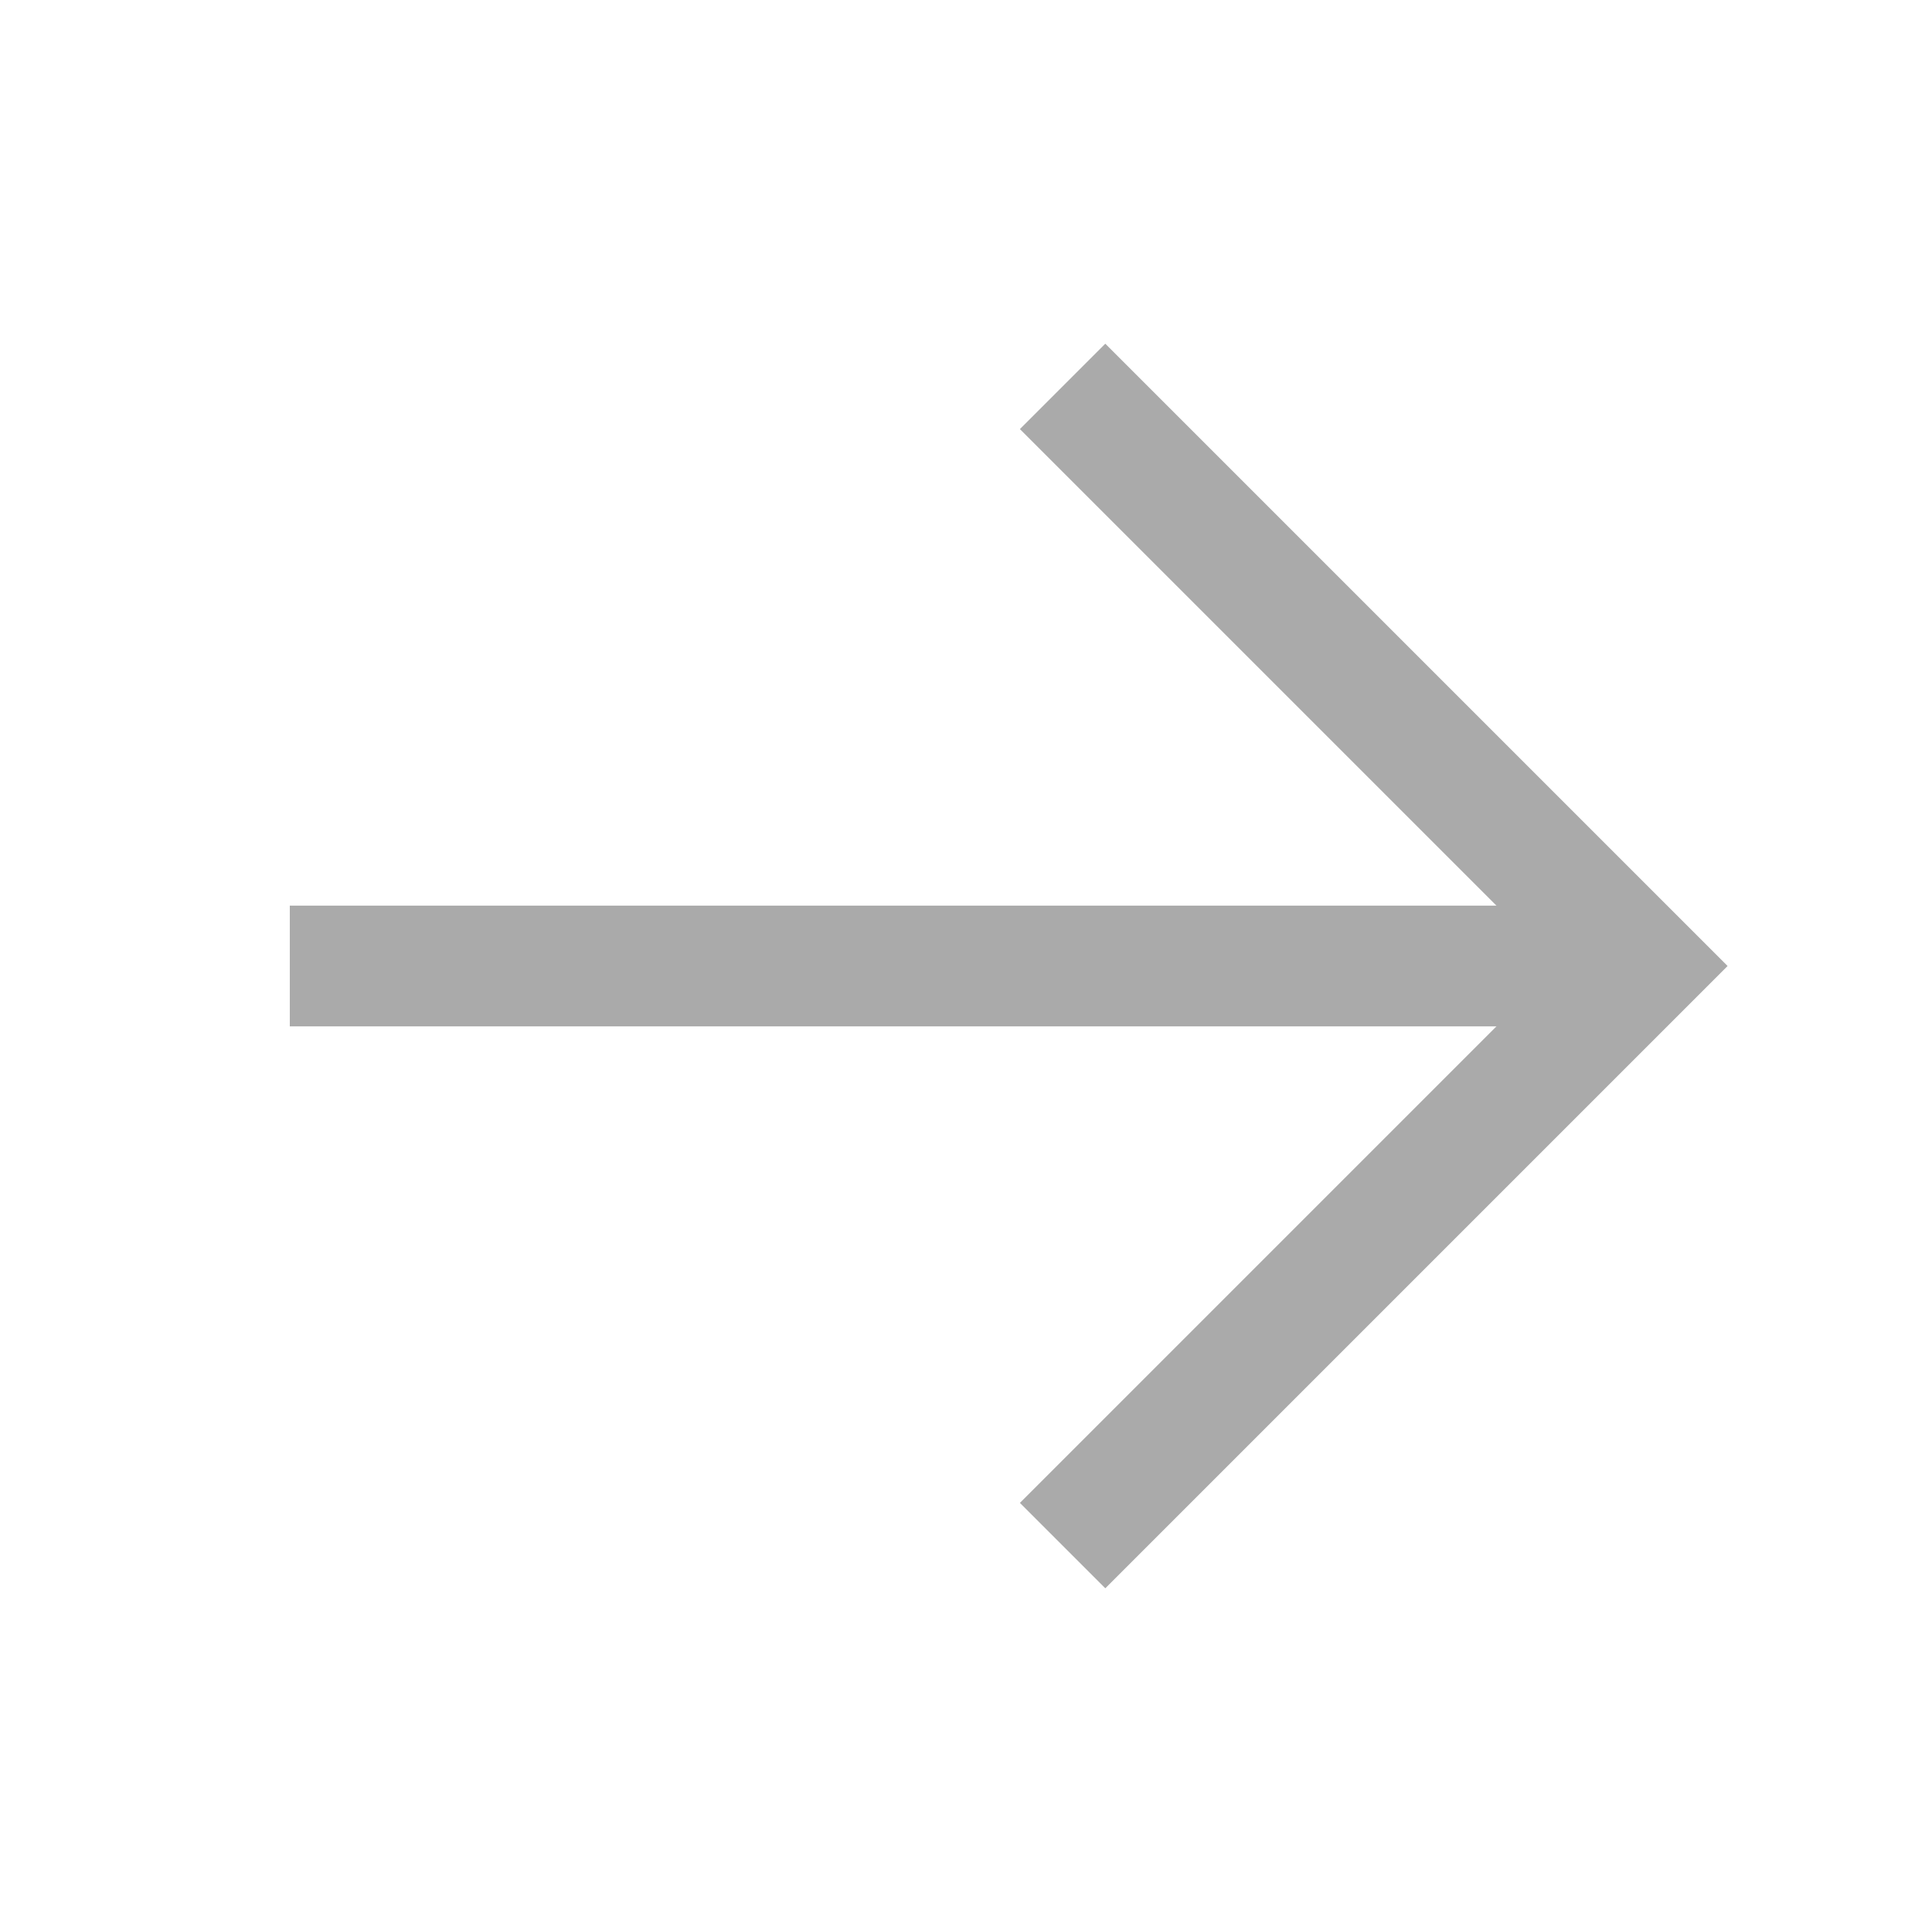
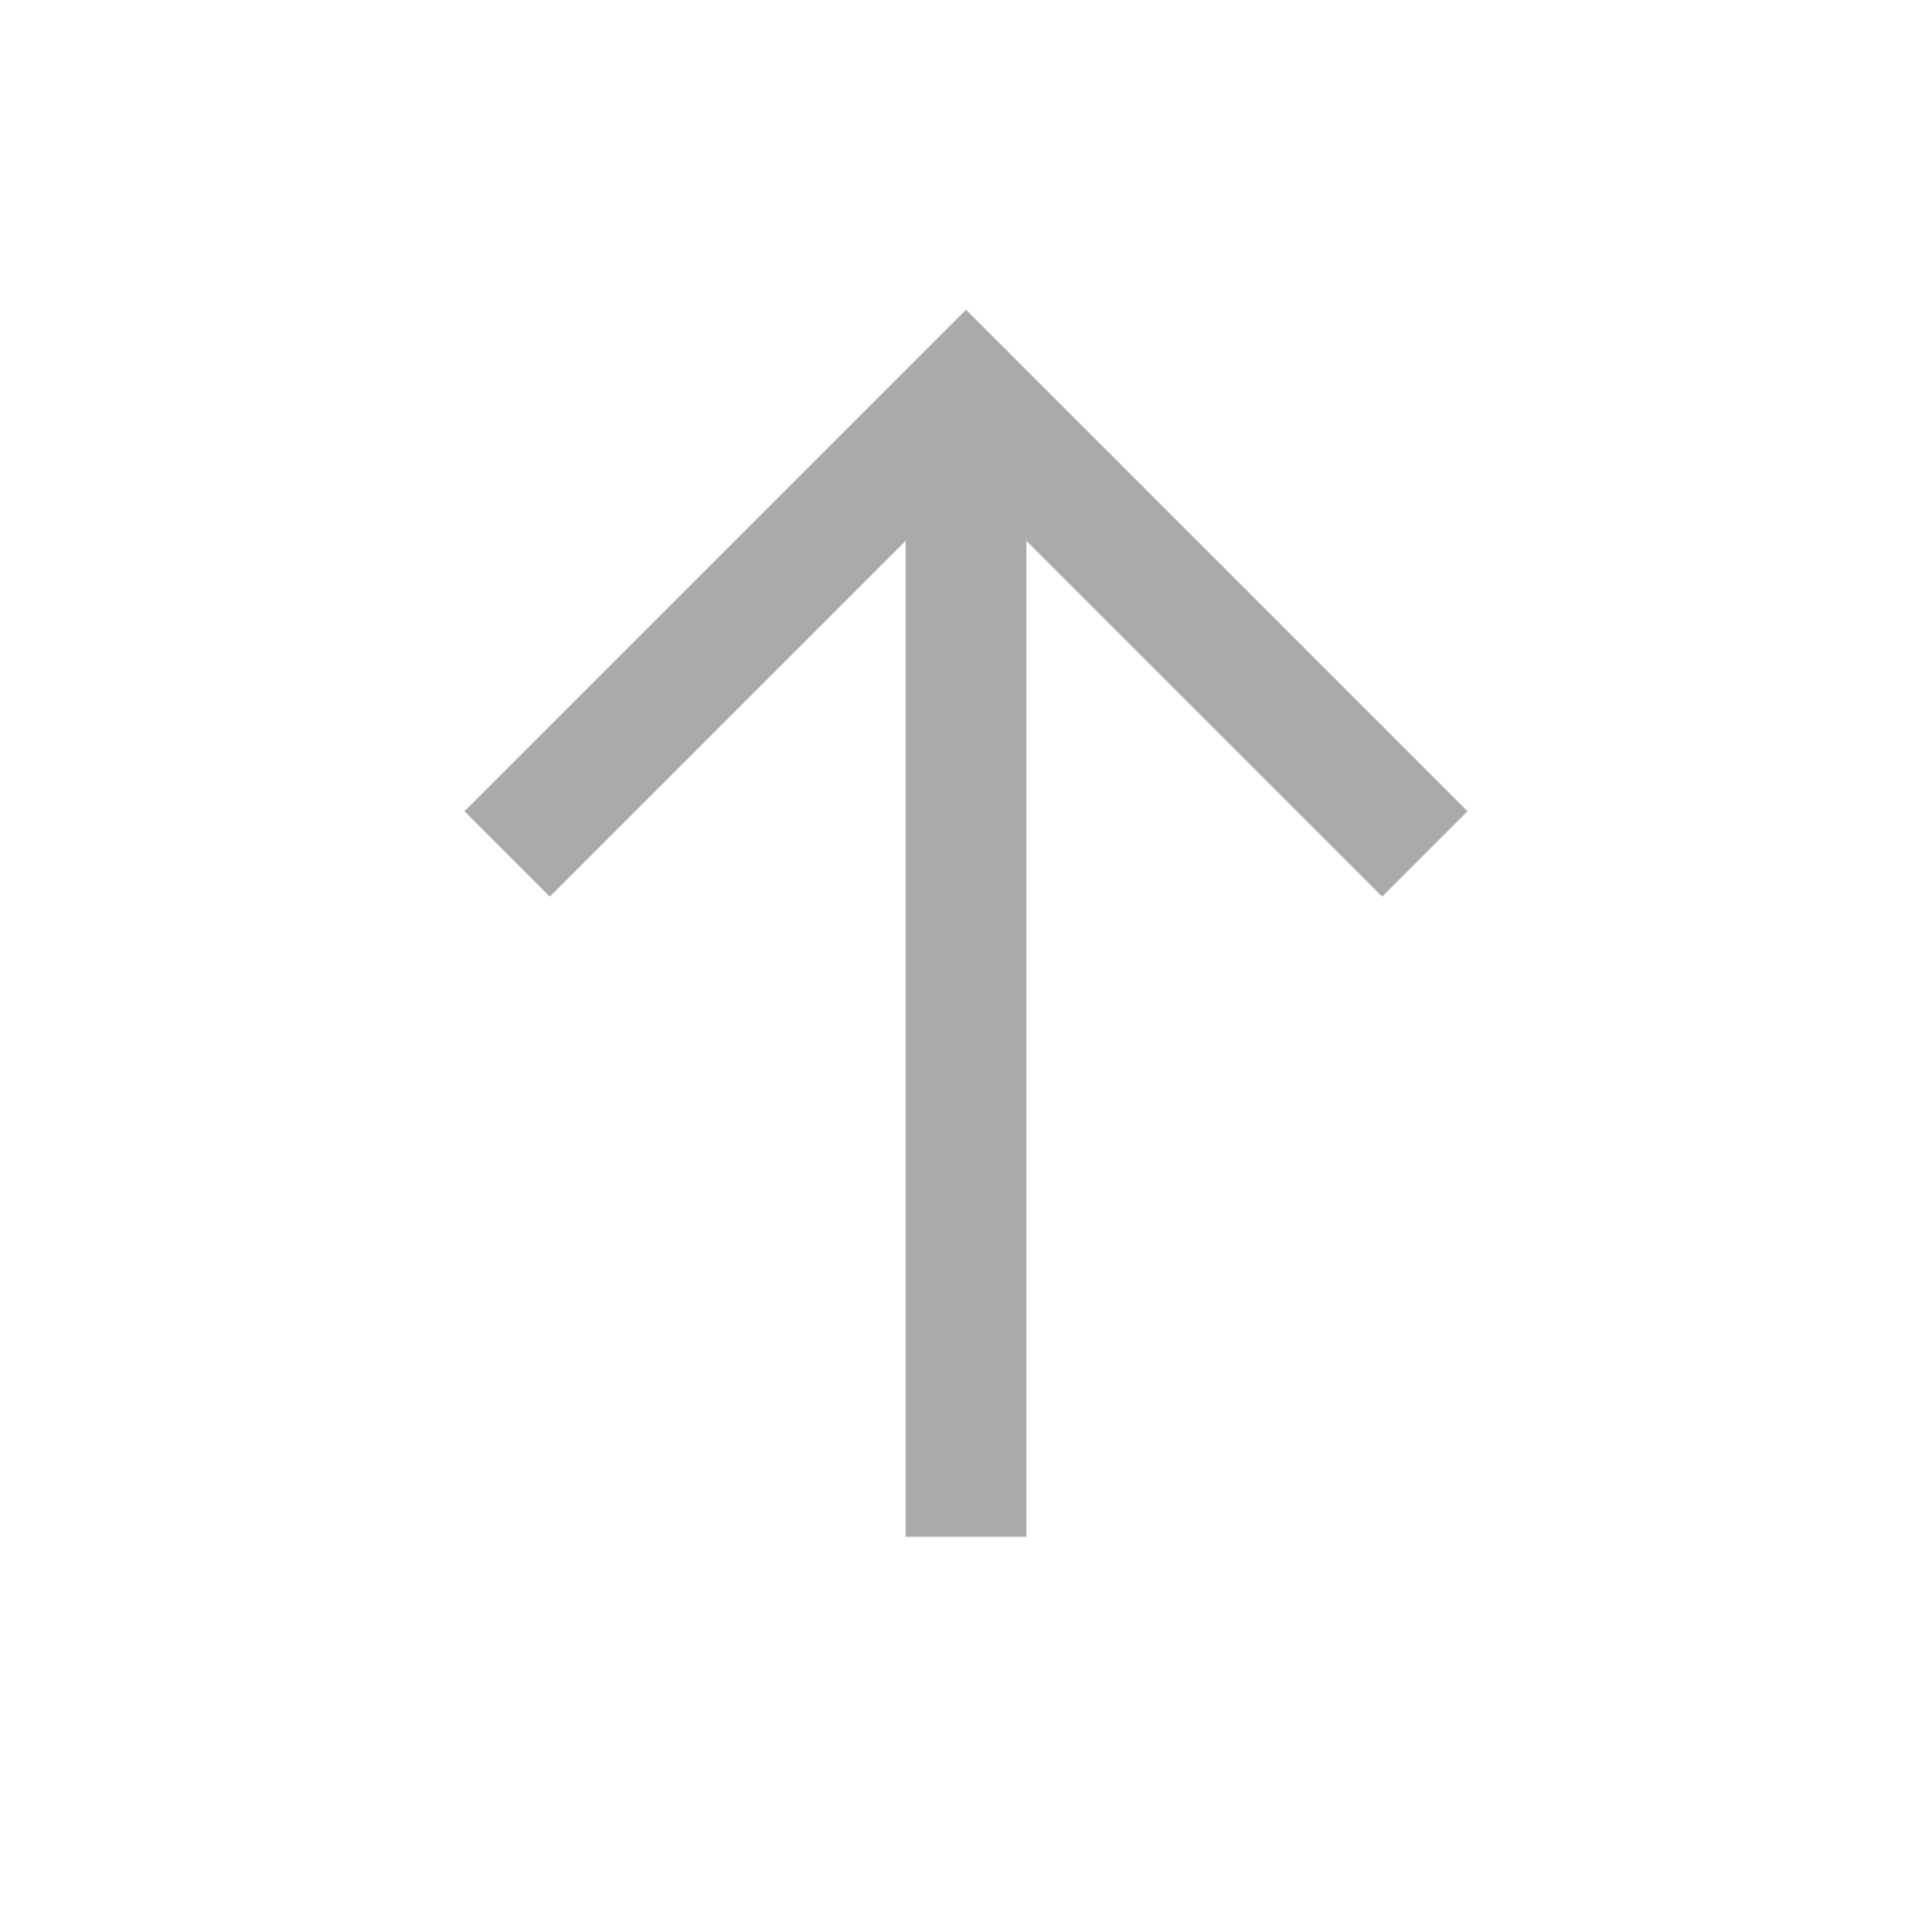
<svg xmlns="http://www.w3.org/2000/svg" class="svg-arrow svg-icon" viewBox="0 0 20 20">
-   <g stroke-width="1.25" fill="none" stroke="#aaa">
-     <polyline points="11,4 17,10 11,16" />
-   </g>
-   <g stroke-width="1.25" fill="none" stroke="#aaa">
-     <line x1="17" x2="3" y1="10" y2="10" />
+   <g stroke="#aaa" fill="none" stroke-width="1.25" transform="translate(10, 4.09)">
+     <polyline points="-4.75 4.75 0 0 4.75 4.75" />
+     <path d="M0,0 L0,11.818" />
  </g>
</svg>
